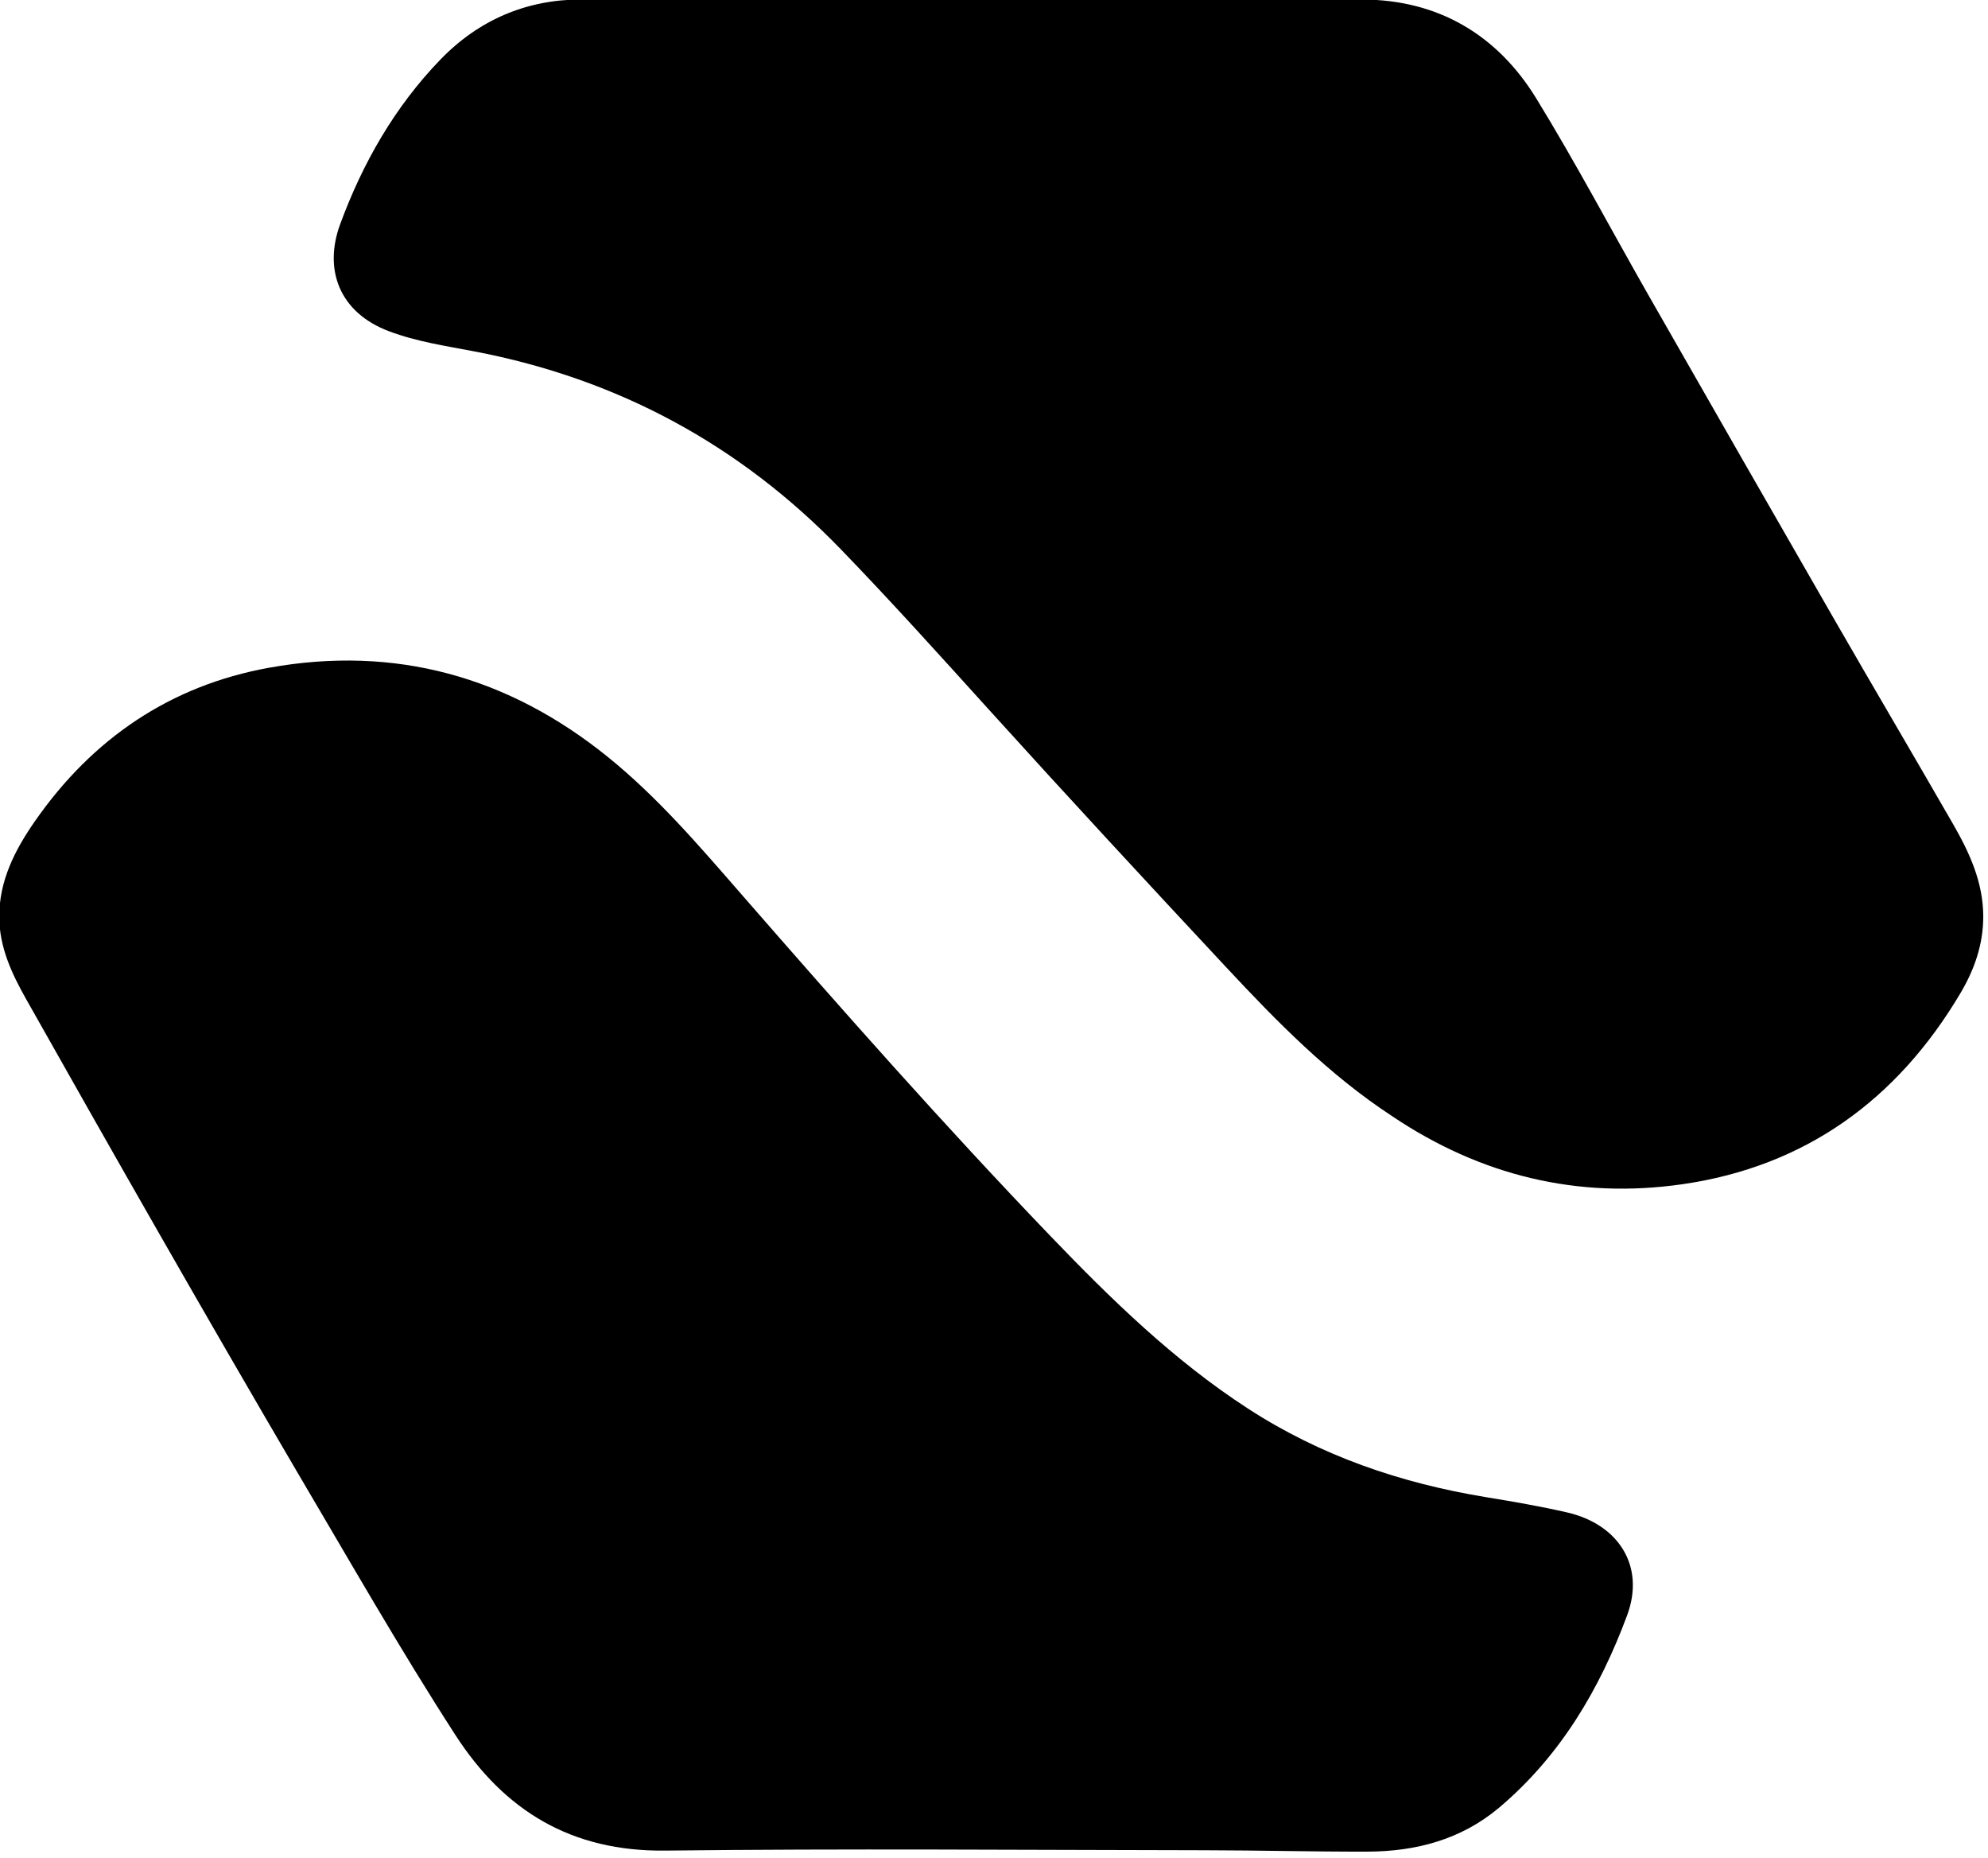
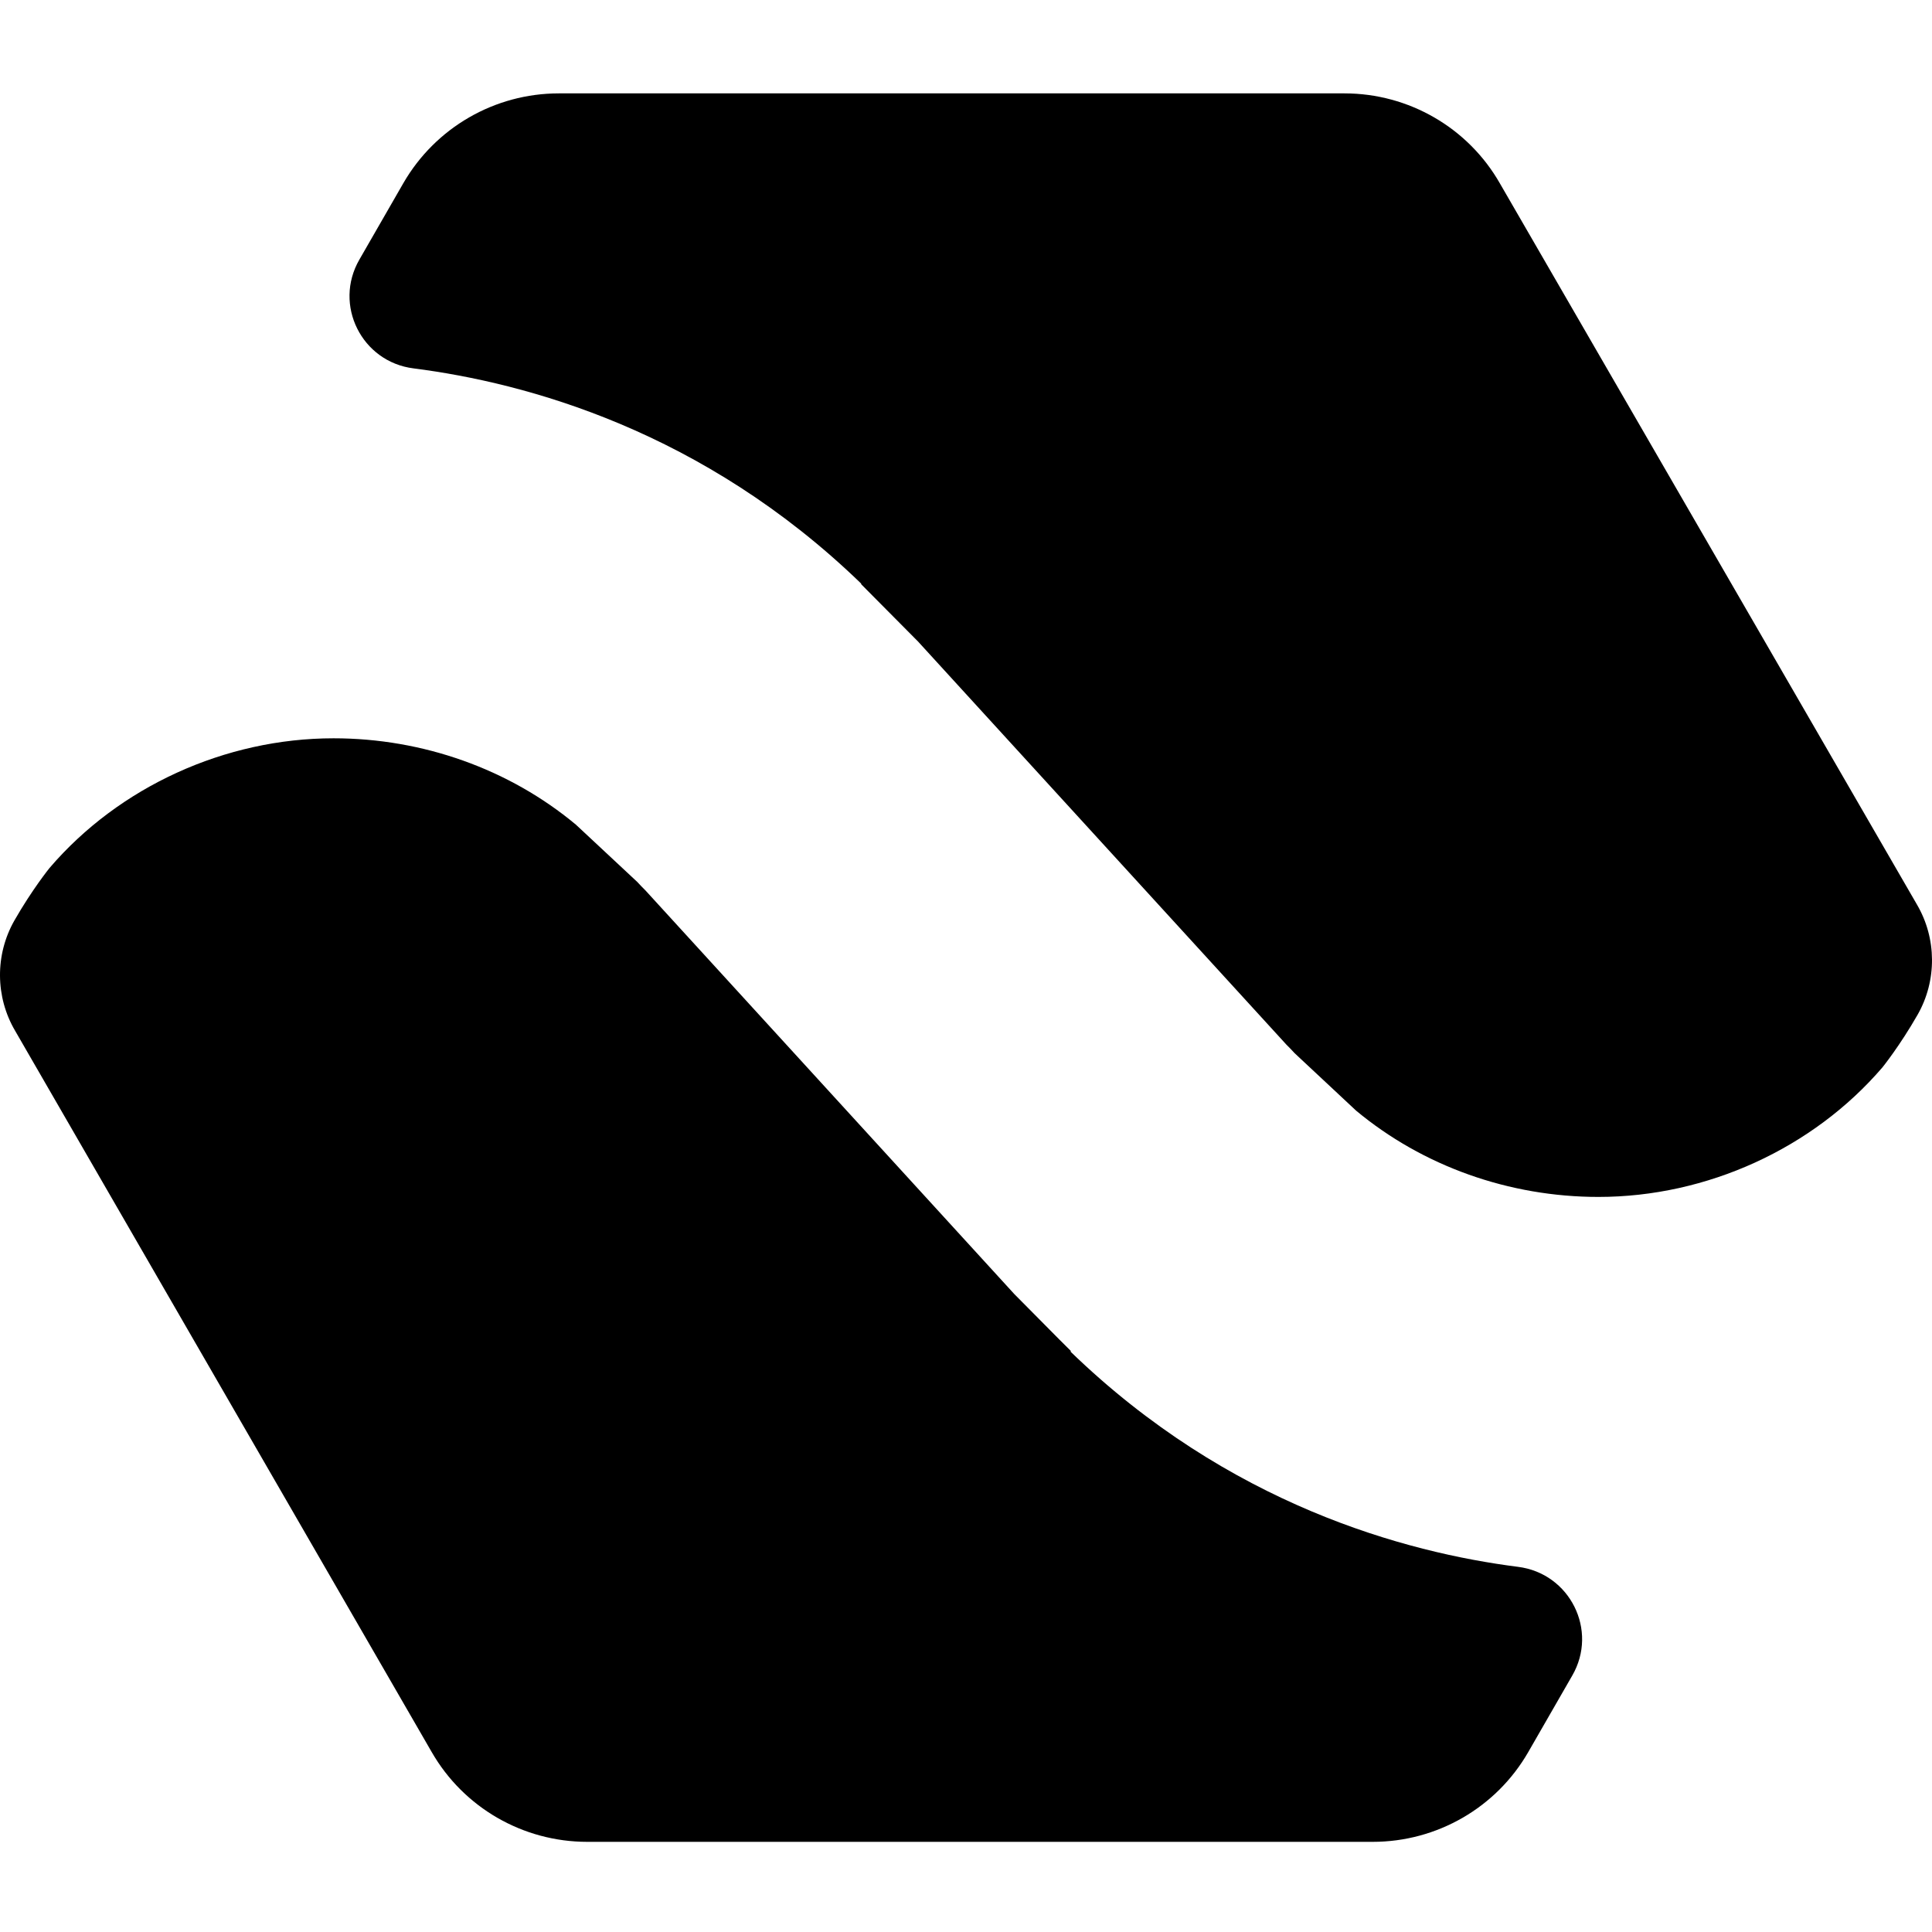
- <svg xmlns="http://www.w3.org/2000/svg" version="1.1" viewBox="0 0 685 640" xml:space="preserve">
-   <g transform="translate(-175, -180)">
-     <path fill="#000000" d="M654.612,564.461 C632.802,550.158 614.966,531.92 597.568,513.282 C570.063,483.816 542.681,454.228 515.632,424.343 C498.864,405.815 482.149,387.252 464.78,369.282 C429.91,333.204 387.871,310.52 338.572,301.077 C328.642,299.175 318.562,297.709 309.001,294.101 C292.003,287.685 286.419,272.993 292.201,257.259 C299.924,236.241 311.019,216.769 326.801,200.47 C339.953,186.887 356.321,179.867 375.088,179.822 C464.905,179.609 554.724,179.533 644.541,179.845 C670.479,179.935 690.868,191.948 704.333,213.881 C718.002,236.146 730.22,259.299 743.187,281.998 C764.423,319.169 785.701,356.316 807.06,393.416 C820.608,416.946 834.407,440.331 847.949,463.864 C853.622,473.724 858.352,483.92 858.363,495.743 C858.371,505.426 855.258,514.133 850.465,522.206 C828.703,558.863 797.039,581.853 754.676,587.958 C718.74,593.137 685.22,585.061 654.612,564.461" />
-     <path fill="#000000" d="M365.011,198.433 C356.693,200.21 349.345,203.957 342.846,209.4 C337.564,213.823 333.252,219.151 329.387,224.772 C322.209,235.215 315.974,246.255 310.502,257.669 C305.086,268.965 308.607,276.614 320.493,280.335 C323.654,281.324 326.918,282.038 330.177,282.66 C358.39,288.049 385.929,295.55 411.57,308.877 C436.939,322.063 459,339.7 479.081,359.875 C501.42,382.318 522.258,406.158 543.563,429.566 C565.424,453.586 587.58,477.339 609.68,501.14 C626.701,519.471 644.103,537.409 665.083,551.373 C692.301,569.488 722.222,576.732 754.432,571.224 C789.429,565.239 815.741,545.897 834.206,515.651 C842.005,502.876 842.849,490.04 835.313,476.94 C824.35,457.882 813.23,438.913 802.322,419.822 C765.715,355.754 729.194,291.635 692.592,227.564 C681.152,207.539 664.244,197.166 640.728,197.222 C555.239,197.428 469.749,197.302 384.259,197.313 C378.108,197.313 371.933,196.963 365.011,198.433 z" />
-     <path fill="#000000" d="M276.822,686.118 C245.228,632.201 214.475,578.226 183.961,524.113 C179.028,515.365 174.794,506.28 174.74,495.951 C174.675,483.384 180.179,472.723 187.103,462.793 C206.874,434.44 233.678,416.163 267.707,410.028 C311.13,402.2 350.148,413.046 384.45,440.772 C401.644,454.669 415.932,471.396 430.386,487.978 C465.192,527.912 500.268,567.611 536.968,605.826 C557.863,627.584 579.423,648.628 604.931,665.194 C630.08,681.527 657.687,690.951 687.086,695.766 C696.42,697.295 705.762,698.906 714.976,701.021 C732.575,705.062 741.979,719.401 735.66,736.445 C726.28,761.742 712.669,784.901 691.598,802.678 C678.525,813.708 662.898,817.832 646.133,817.87 C627.481,817.913 608.828,817.422 590.176,817.395 C528.192,817.306 466.201,816.787 404.226,817.514 C371.957,817.892 348.822,803.872 331.869,777.63 C312.61,747.818 295.056,716.977 276.822,686.118" />
-     <path fill="#000000" d="M333.295,747.275 C338.753,756.24 343.97,765.365 350.193,773.834 C362.579,790.687 378.496,800.076 400.204,799.872 C449.695,799.406 499.193,799.621 548.688,799.779 C580.011,799.878 611.345,799.144 642.656,800.543 C661.308,801.377 676.891,795.032 689.193,780.942 C700.677,767.788 709.742,753.061 716.702,737.089 C721.881,725.204 717.841,717.862 705.003,715.31 C691.809,712.687 678.503,710.588 665.378,707.663 C620.31,697.619 582.721,674.098 549.812,642.49 C512.525,606.677 478.347,567.94 443.91,529.444 C423.477,506.603 404.497,482.429 382.409,461.105 C353.423,433.119 318.89,420.248 278.571,425.315 C244.749,429.565 218.285,445.977 199.864,475.019 C191.746,487.817 190.425,500.544 198.131,514.026 C213.671,541.212 228.789,568.642 244.482,595.739 C273.702,646.194 302.706,696.778 333.295,747.275 z" />
+ <svg xmlns="http://www.w3.org/2000/svg" width="600px" height="600px" viewBox="0 0 600 600" version="1.1">
+   <g id="icon" stroke="none" fill="none" fill-rule="evenodd">
+     <path d="M103.585,229.284 C131.311,229.284 158.116,238.825 178.857,256.11 L197.923,273.905 C198.772,274.852 199.621,275.701 200.47,276.551 L314.943,401.819 L329.012,416.021 C330.177,417.187 331.462,418.449 332.627,419.614 L332.408,419.711 C381.53,467.294 436.499,482.151 471.43,486.594 C487.537,488.609 496.415,506.307 488.265,520.387 L474.608,544.13 C464.662,561.415 446.226,572 426.335,572 L182.35,572 C162.458,572 144.022,561.415 134.077,544.13 L4.686,320.104 C-1.476,309.616 -1.573,296.482 4.467,285.873 C9.974,276.235 15.383,269.559 15.383,269.559 C36.973,244.336 69.915,229.284 103.585,229.284 Z M173.568,29 L417.529,29 C437.542,29 455.978,39.706 465.826,56.991 L595.314,280.896 C601.476,291.384 601.573,304.542 595.533,315.127 C590.026,324.765 584.641,331.441 584.641,331.441 C563.027,356.664 530.085,371.716 496.415,371.716 C468.689,371.716 441.884,362.175 421.143,344.914 L402.077,327.095 C401.228,326.148 400.379,325.299 399.53,324.449 L285.081,199.205 L270.988,185.003 C269.823,183.838 268.562,182.551 267.398,181.386 L267.495,181.289 C218.348,133.706 163.404,118.873 128.449,114.406 C112.366,112.415 103.463,94.717 111.614,80.613 L125.271,56.87 C135.241,39.609 153.653,29 173.568,29 Z" id="Combined-Shape" fill="#000000" />
  </g>
</svg>
